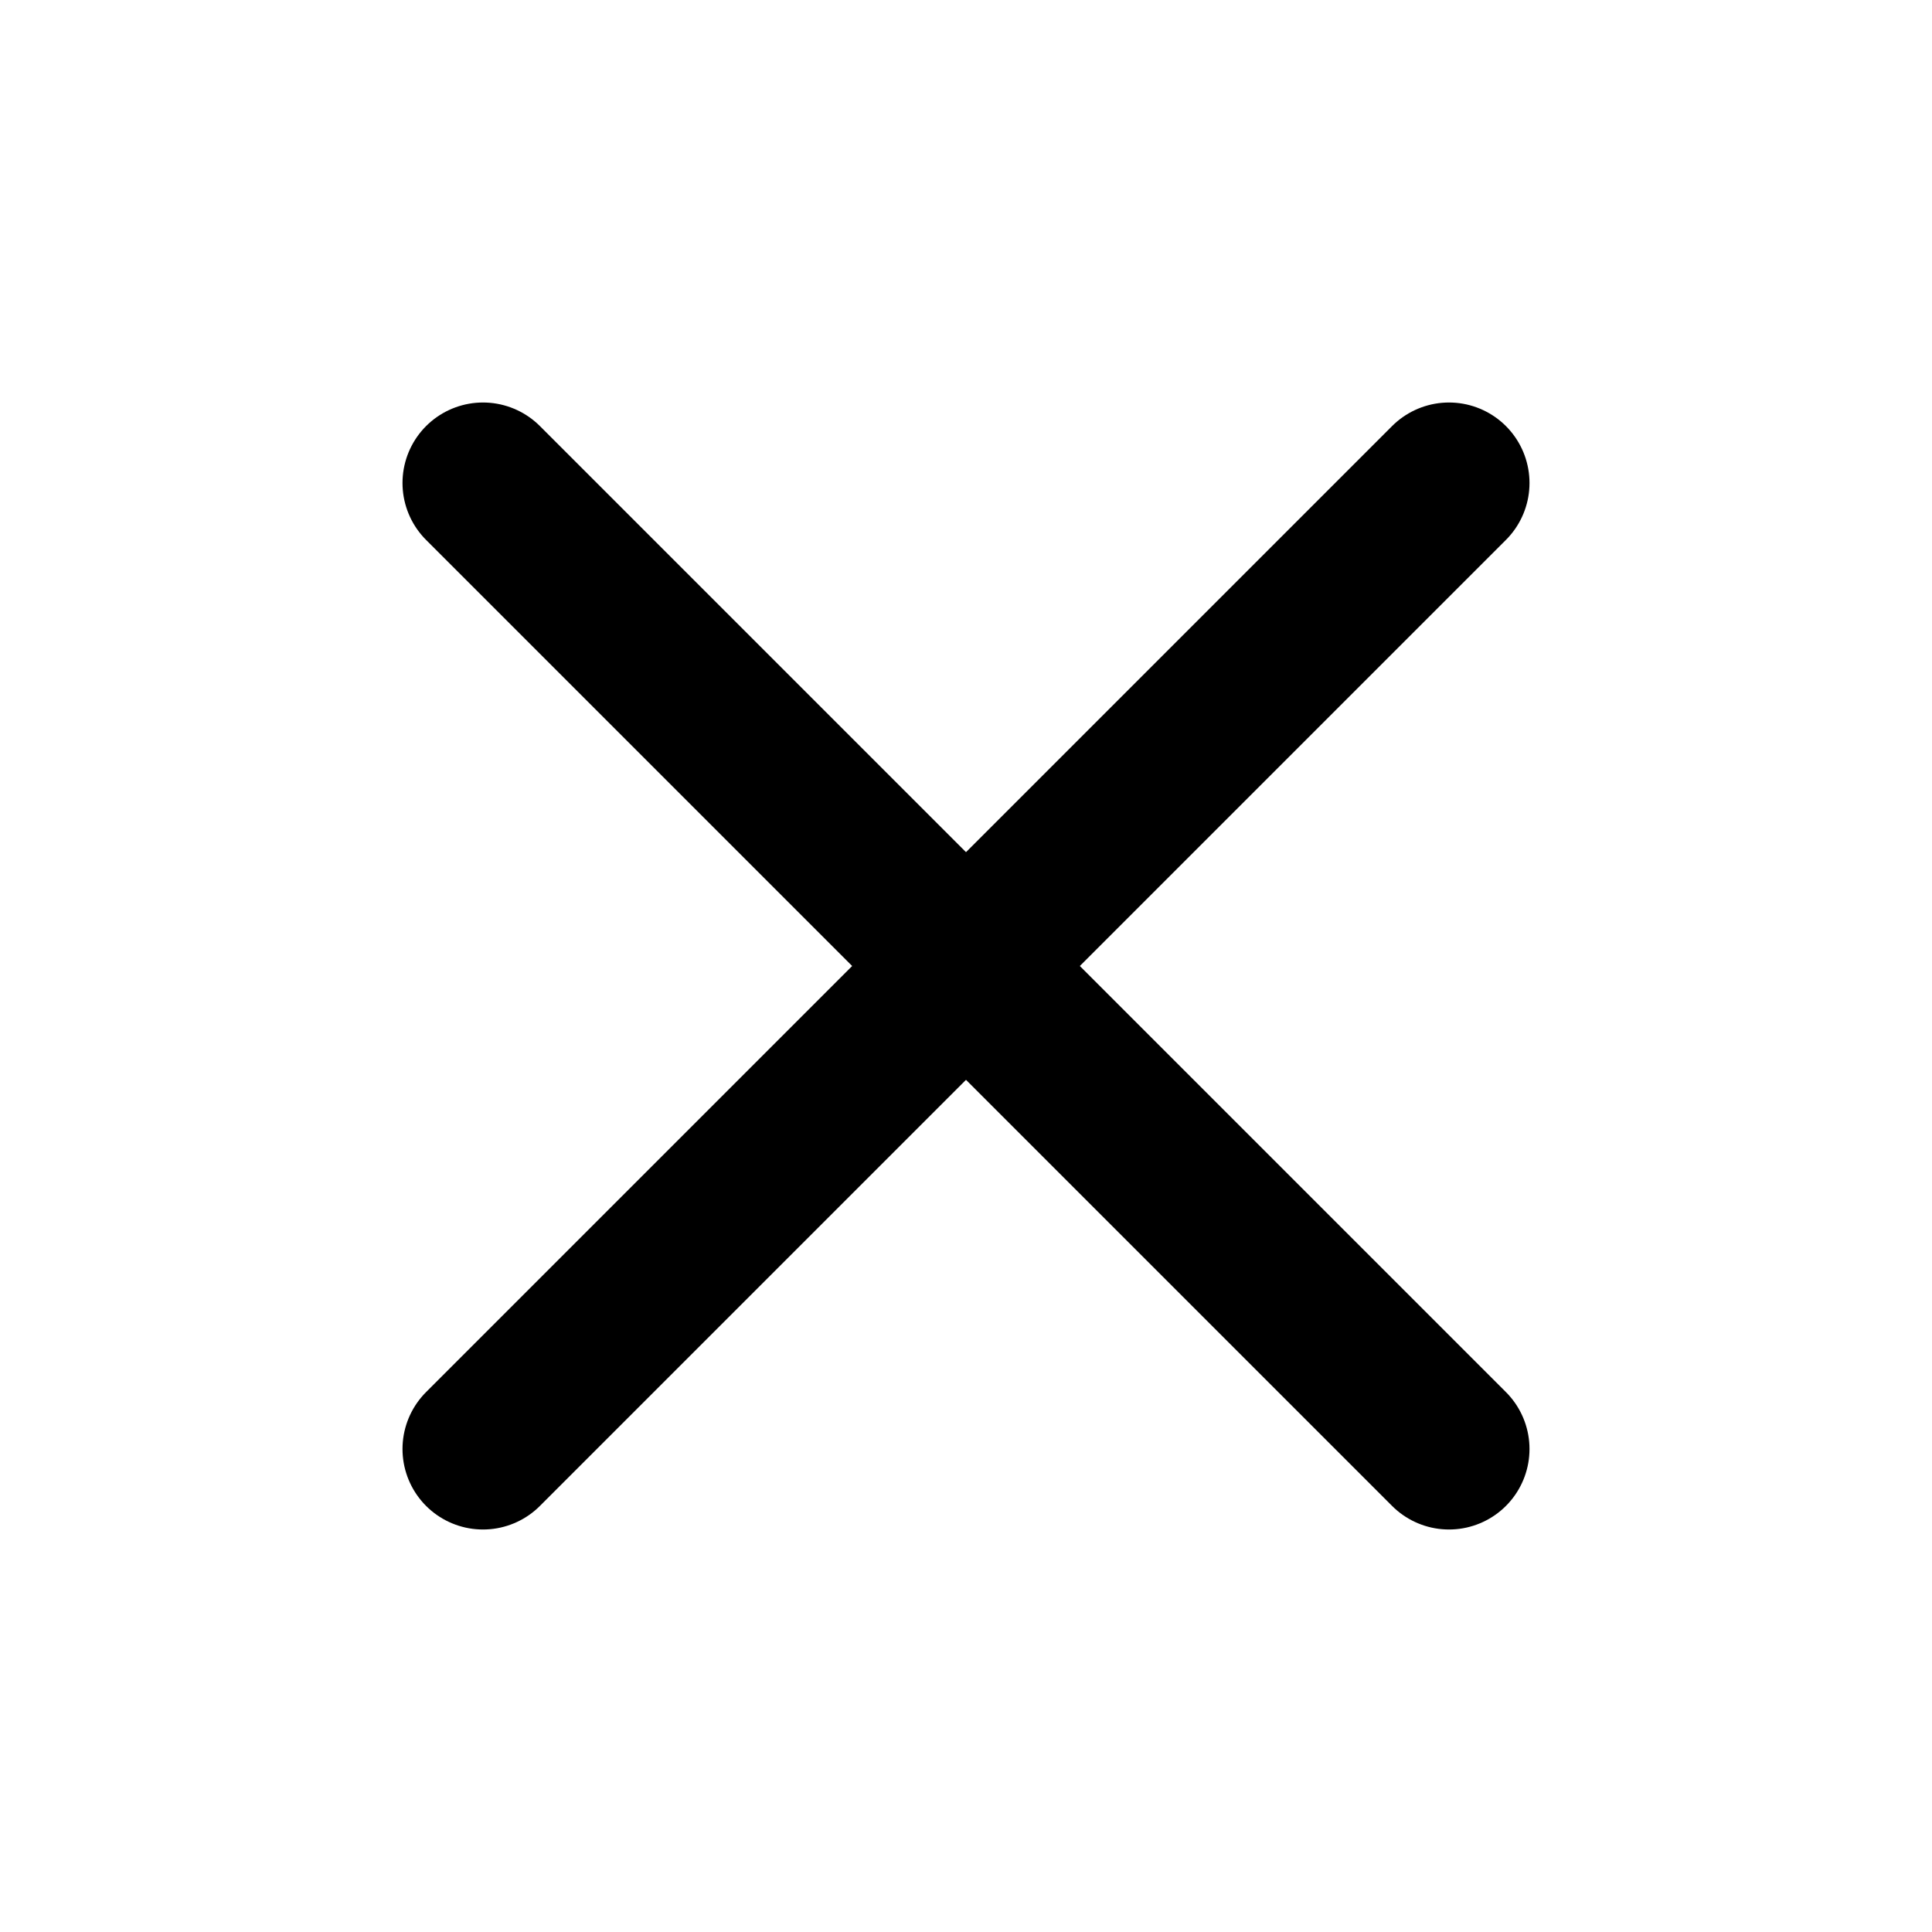
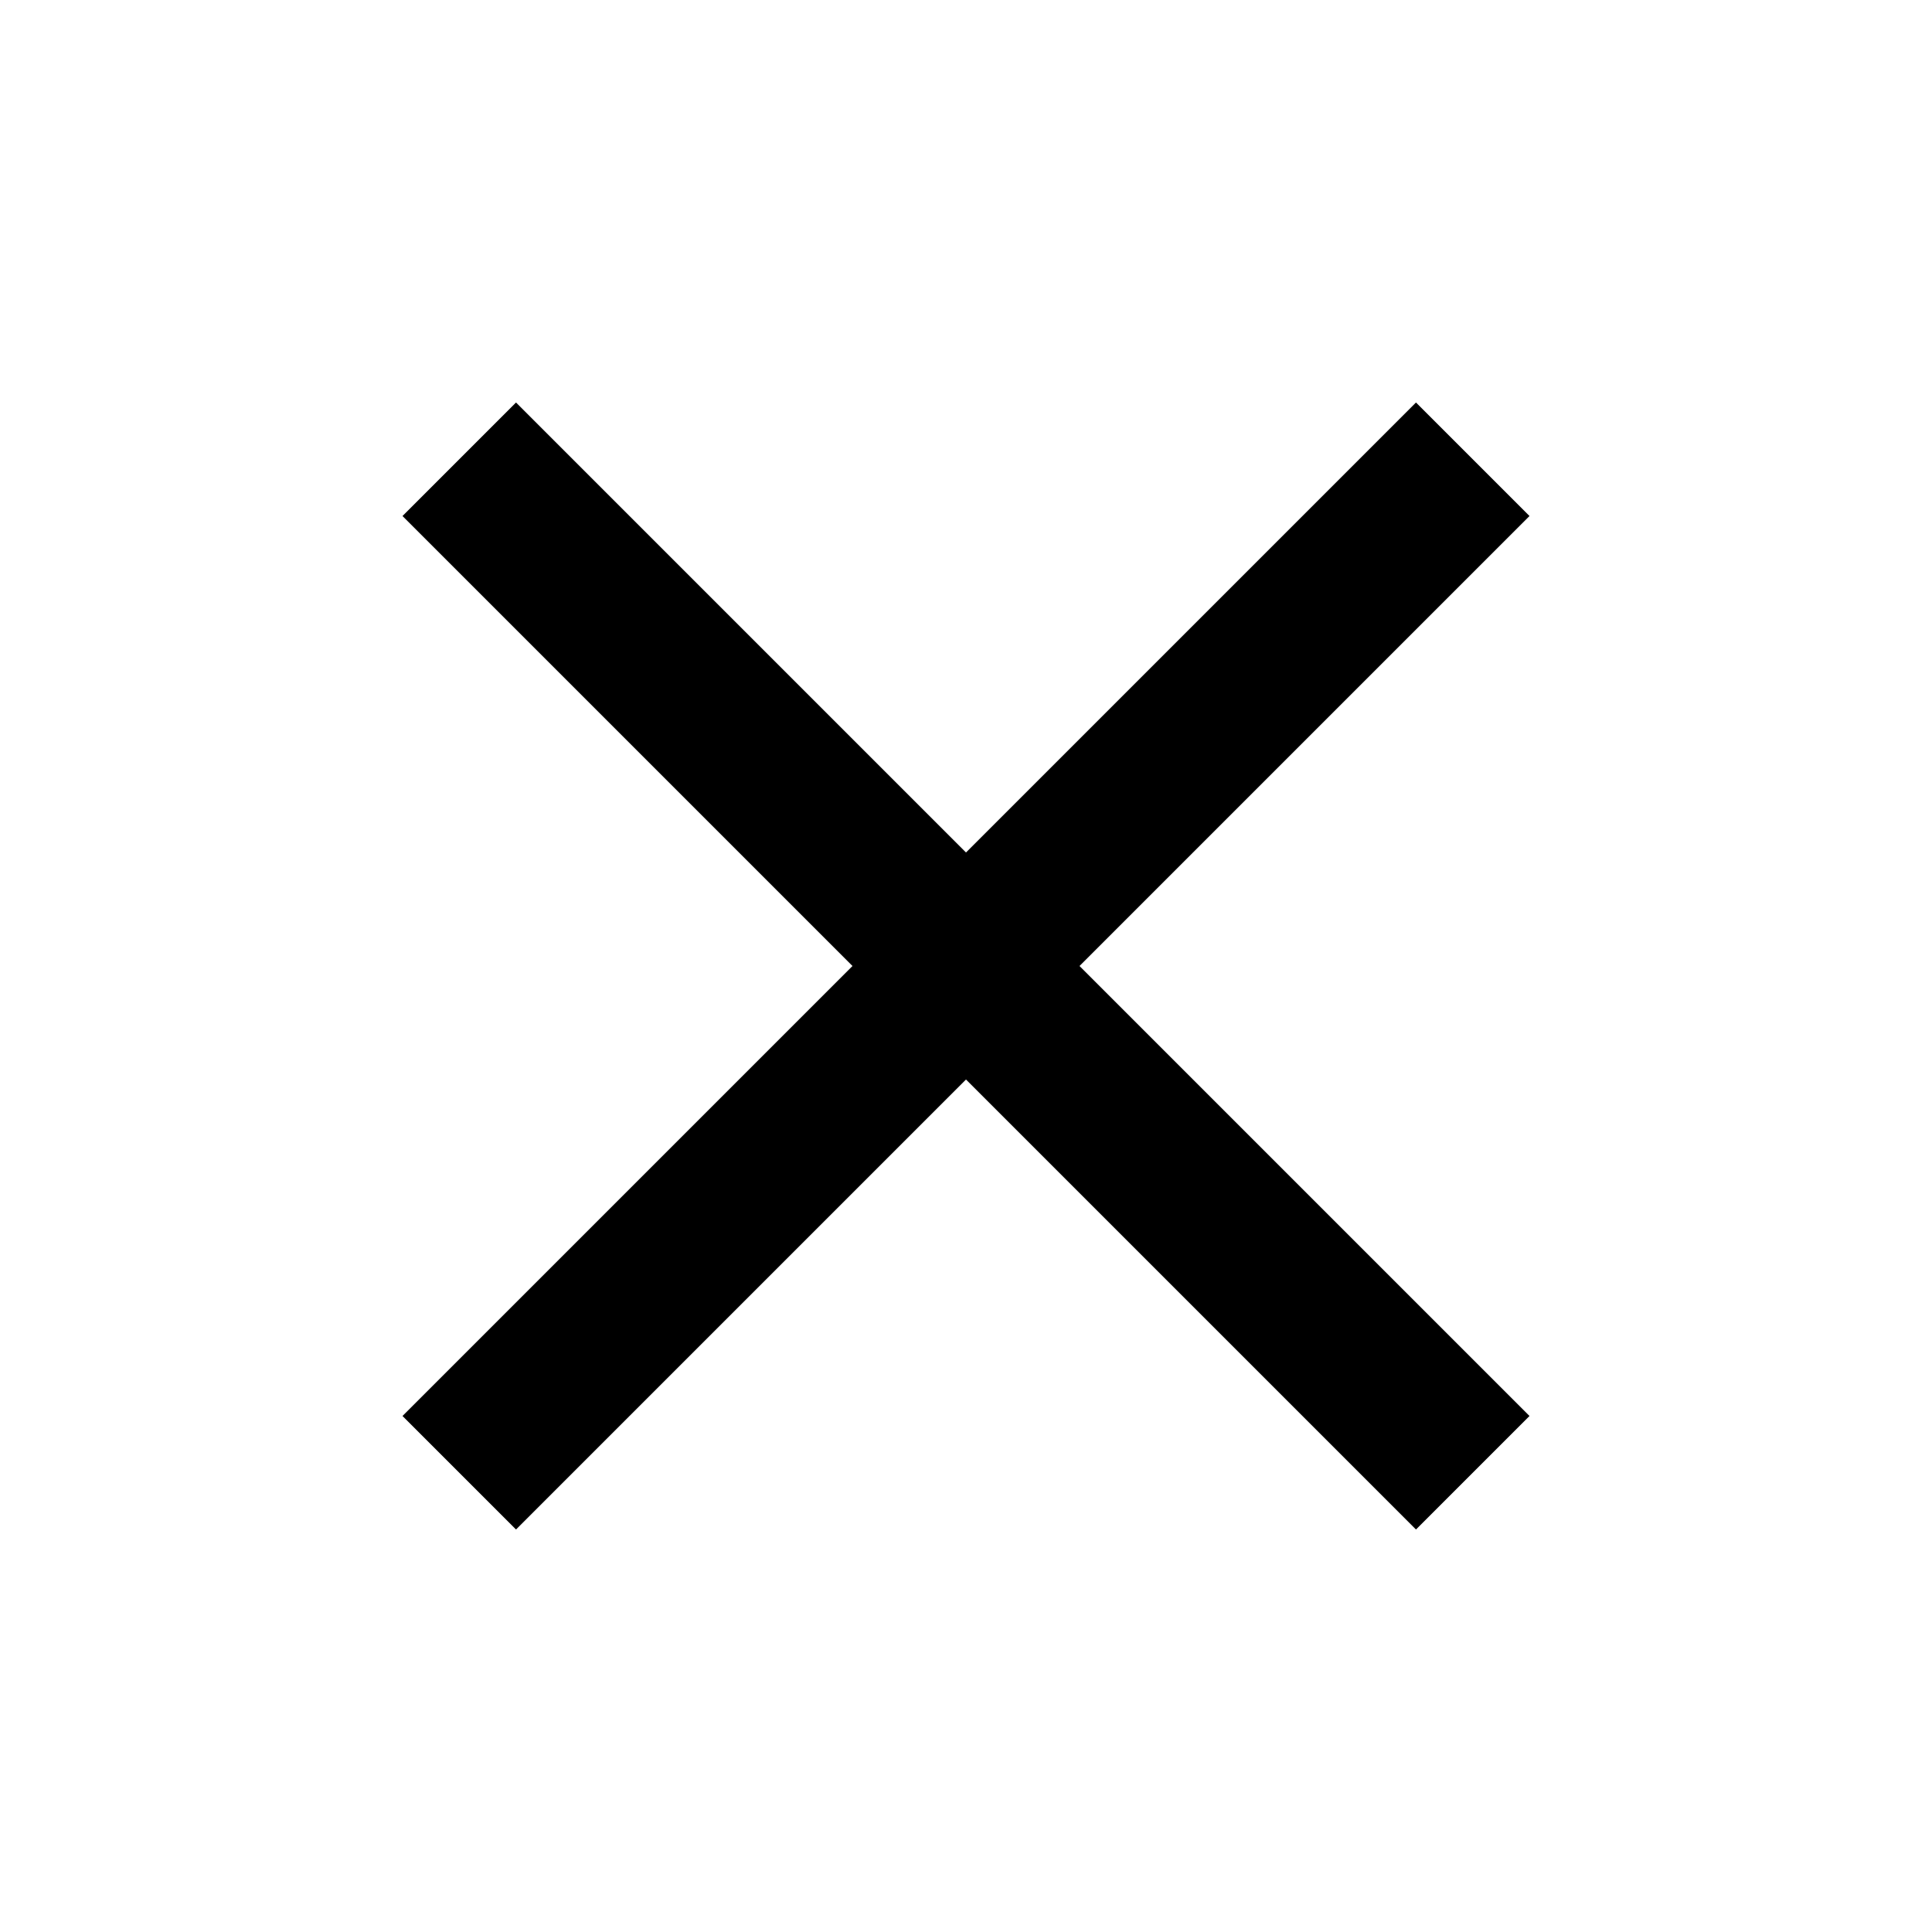
- <svg xmlns="http://www.w3.org/2000/svg" width="24" height="24" viewBox="0 0 24 24" fill="none" stroke="currentColor" stroke-width="2" stroke-linecap="round" stroke-linejoin="round">
-   <line x1="18" y1="6" x2="6" y2="18" />
-   <line x1="6" y1="6" x2="18" y2="18" />
+ <svg xmlns="http://www.w3.org/2000/svg" height="24px" viewBox="0 0 24 24" width="24px" fill="#000000">
+   <path d="M0 0h24v24H0V0z" fill="none" />
+   <path d="M19 6.41L17.59 5 12 10.59 6.41 5 5 6.41 10.59 12 5 17.59 6.41 19 12 13.41 17.59 19 19 17.59 13.41 12 19 6.41z" />
</svg>
